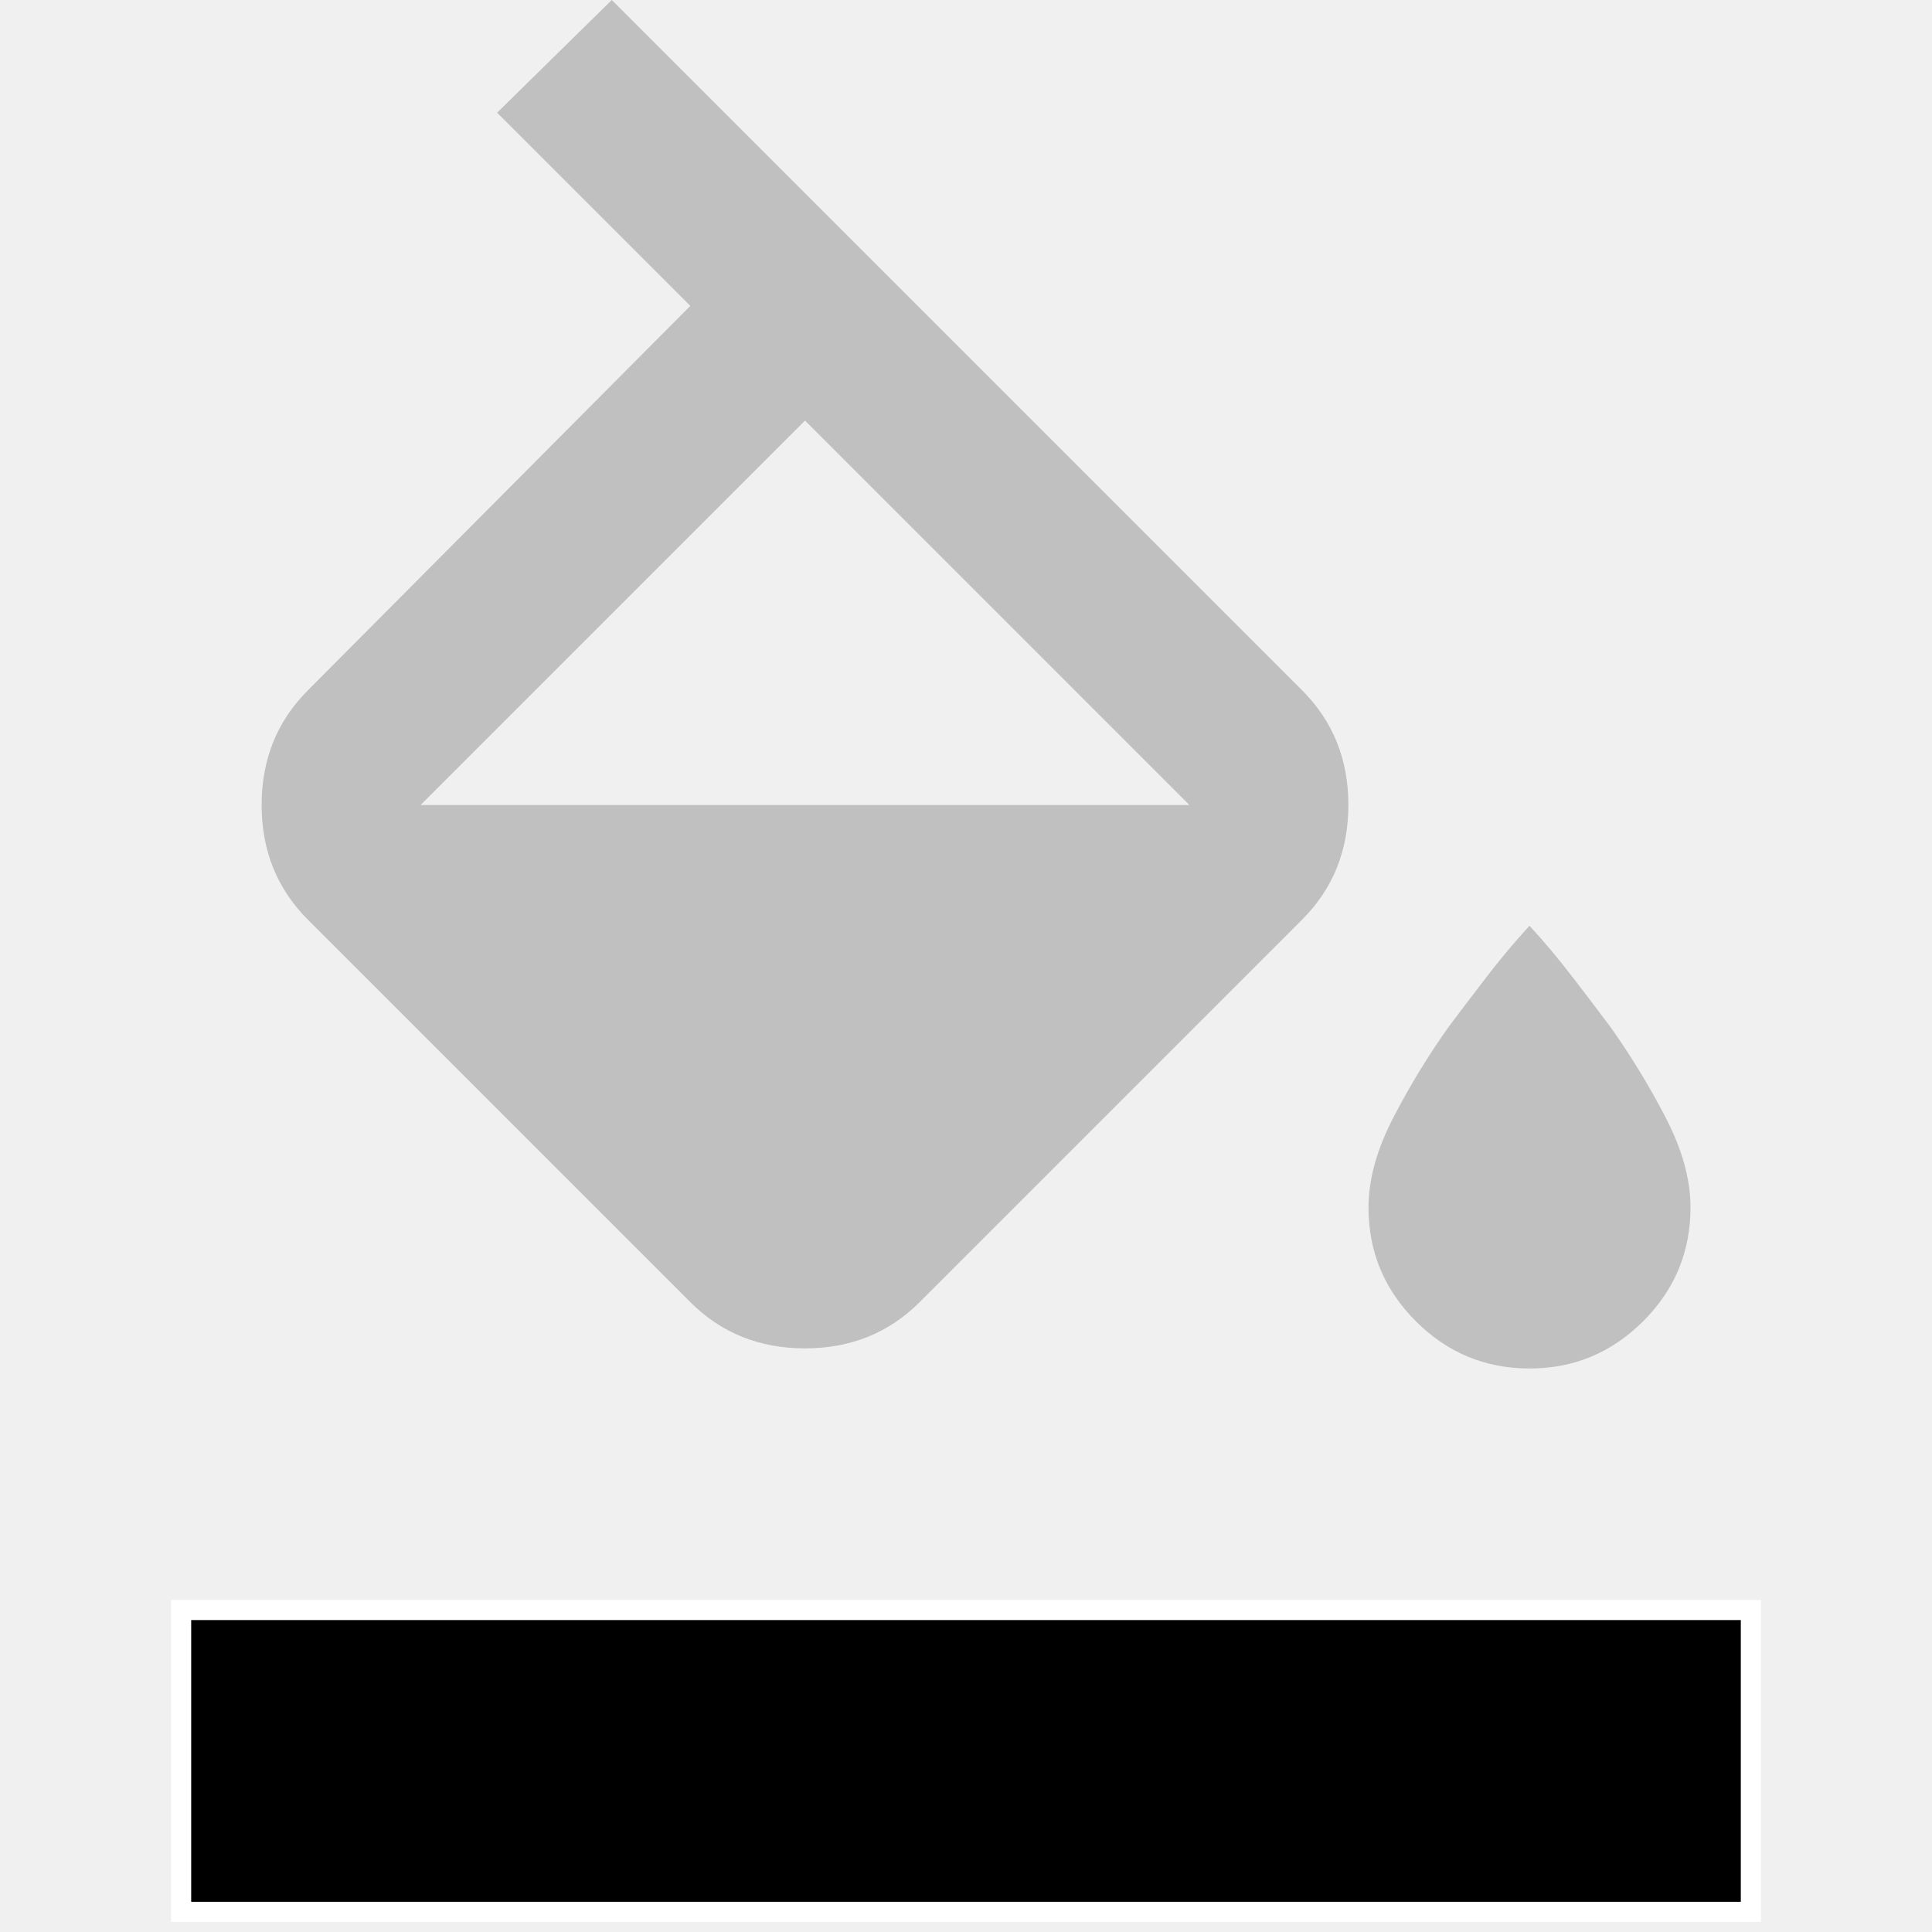
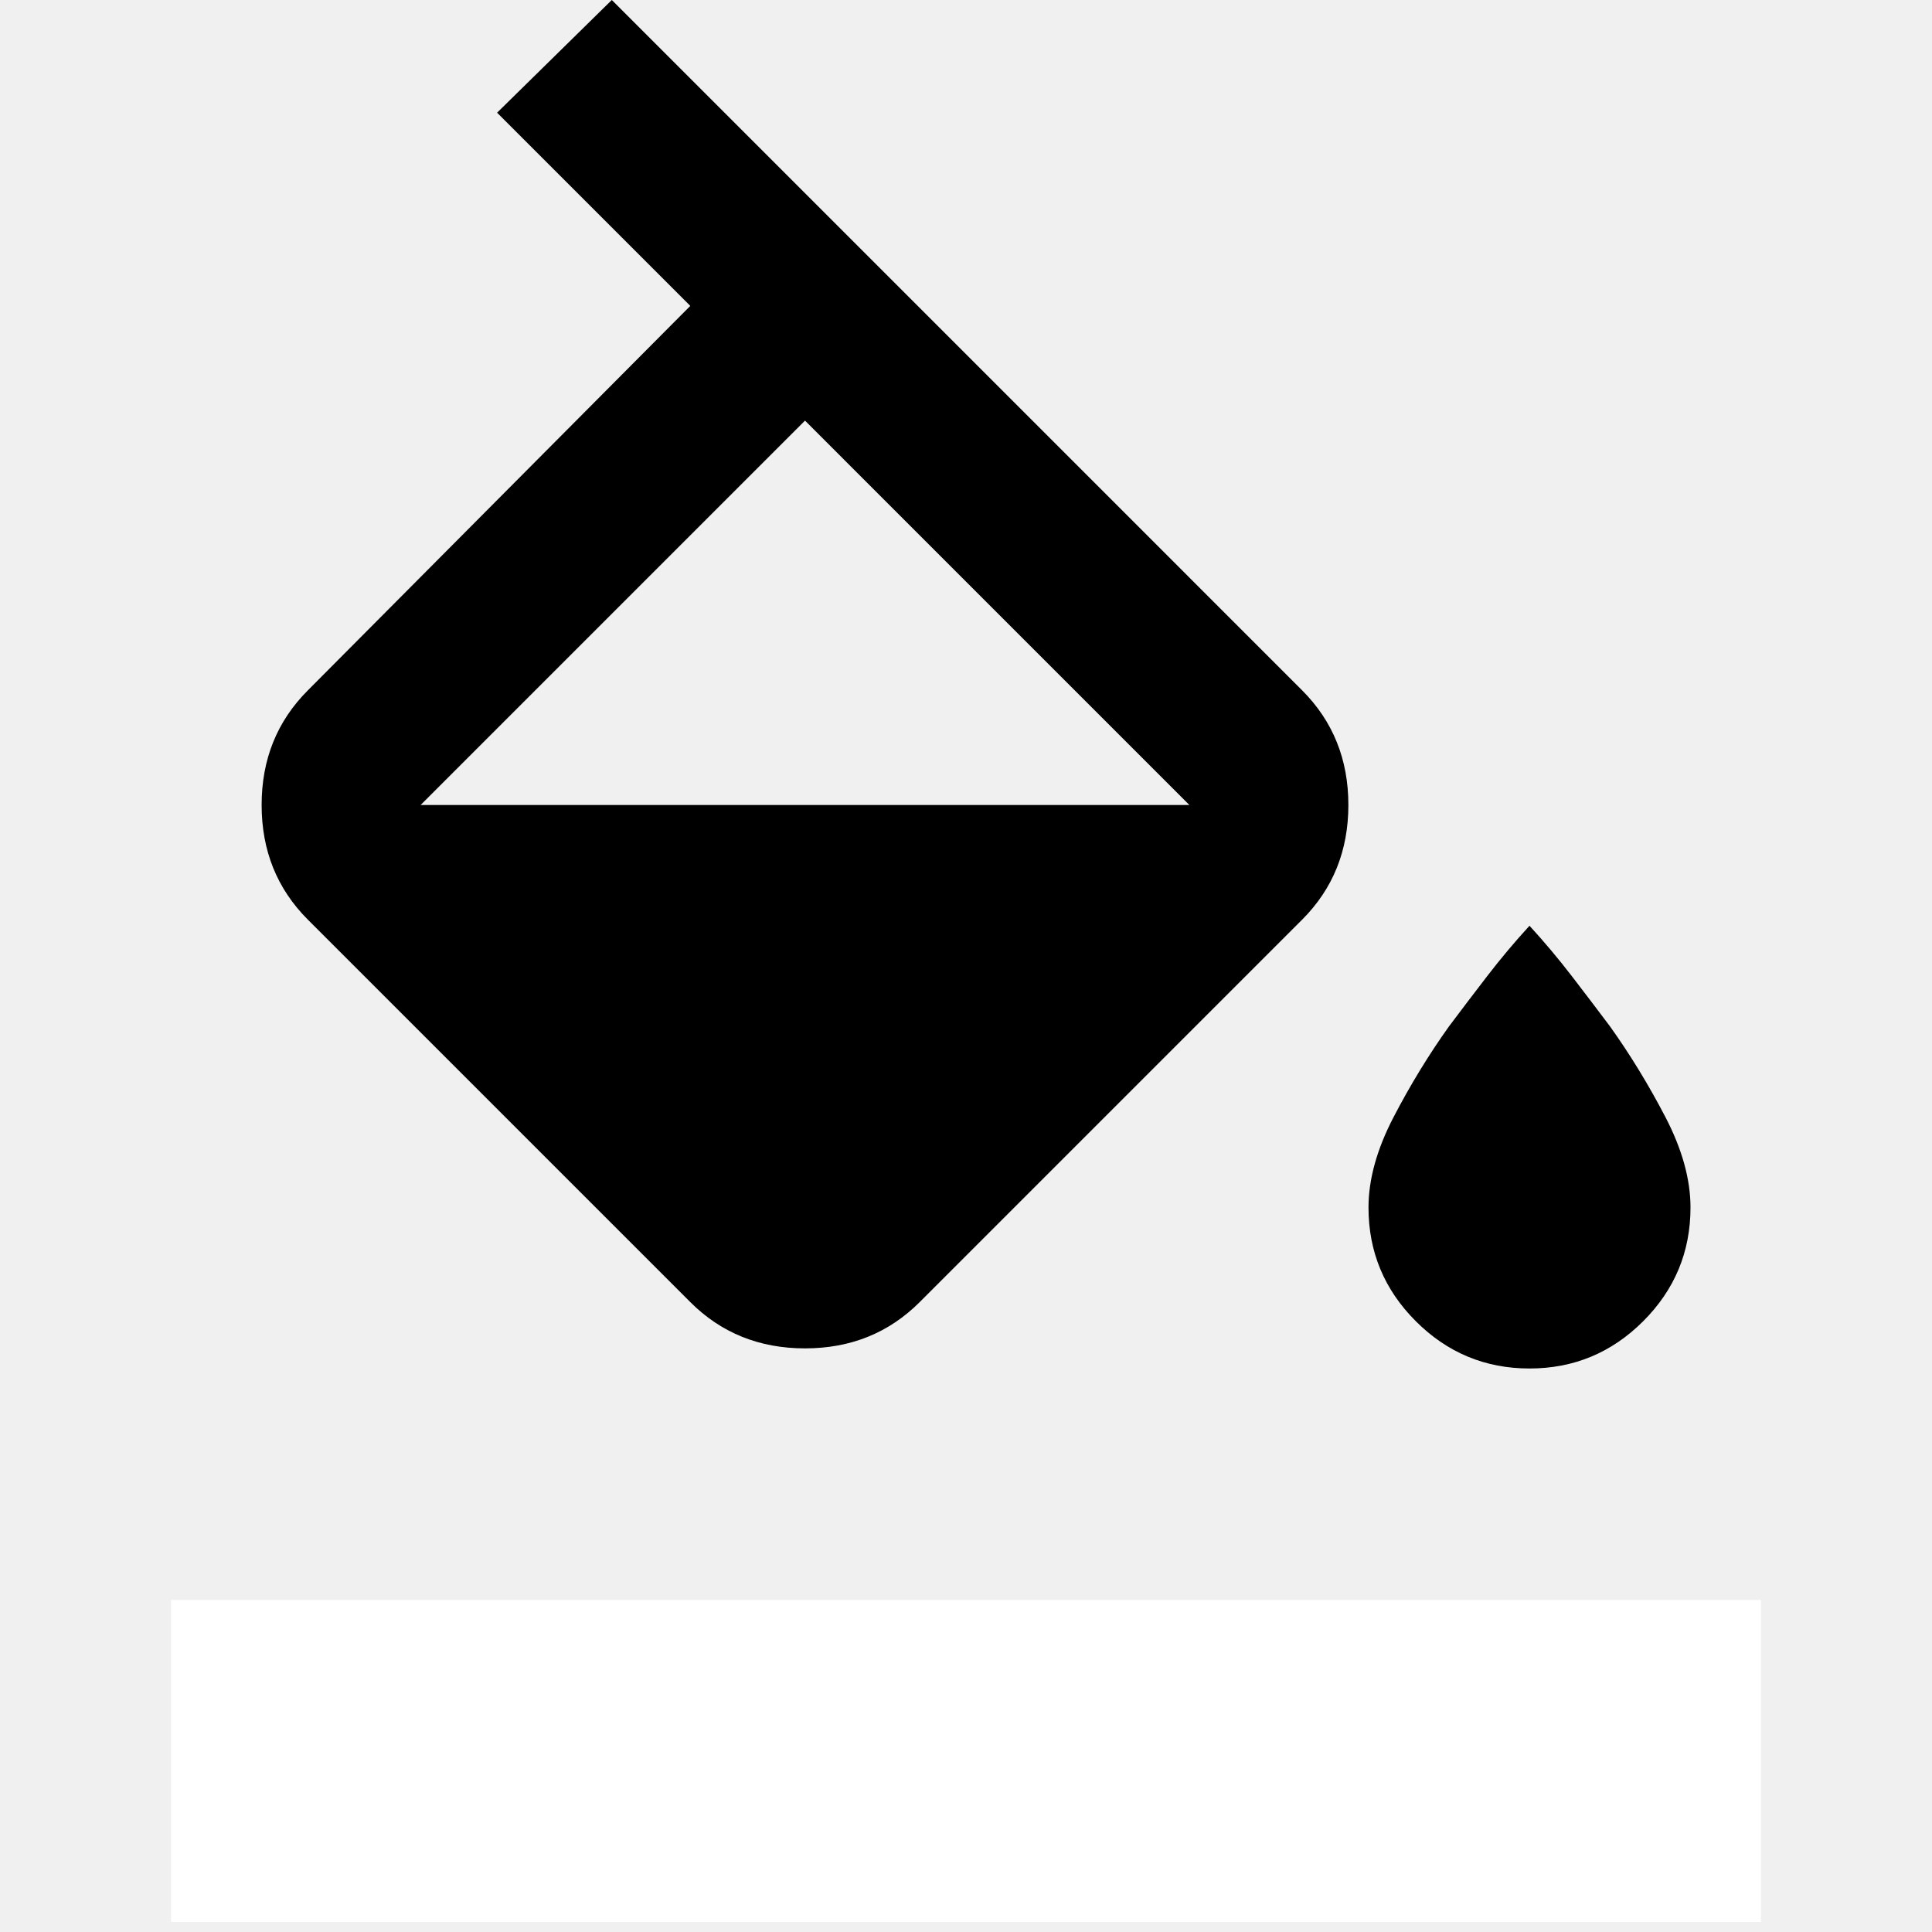
<svg xmlns="http://www.w3.org/2000/svg" height="24px" viewBox="0 -960 960 960" width="24px">
-   <path fill="#c0c0c0" d="m247-904 57-56 343 343q23 23 23 57t-23 57L457-313q-23 23-57 23t-57-23L153-503q-23-23-23-57t23-57l190-191-96-96Zm153 153L209-560h382L400-751Zm360 471q-33 0-56.5-23.5T680-360q0-21 12.5-45t27.5-45q9-12 19-25t21-25q11 12 21 25t19 25q15 21 27.5 45t12.5 45q0 33-23.5 56.5T760-280Z" />
-   <rect fill="currentColor" stroke="#ffffff" x="90" y="-160" width="780" height="150" stroke-width="10" />
+   <path fill="currentColor" d="m247-904 57-56 343 343q23 23 23 57t-23 57L457-313q-23 23-57 23t-57-23L153-503q-23-23-23-57t23-57l190-191-96-96Zm153 153L209-560h382L400-751Zm360 471q-33 0-56.5-23.5T680-360q0-21 12.5-45t27.5-45q9-12 19-25t21-25q11 12 21 25t19 25q15 21 27.5 45t12.5 45q0 33-23.5 56.5T760-280Z" />
+   <rect class="paintlib-picker-color" fill="#ffffff" stroke="#ffffff" x="90" y="-160" width="780" height="150" stroke-width="10" />
</svg>
